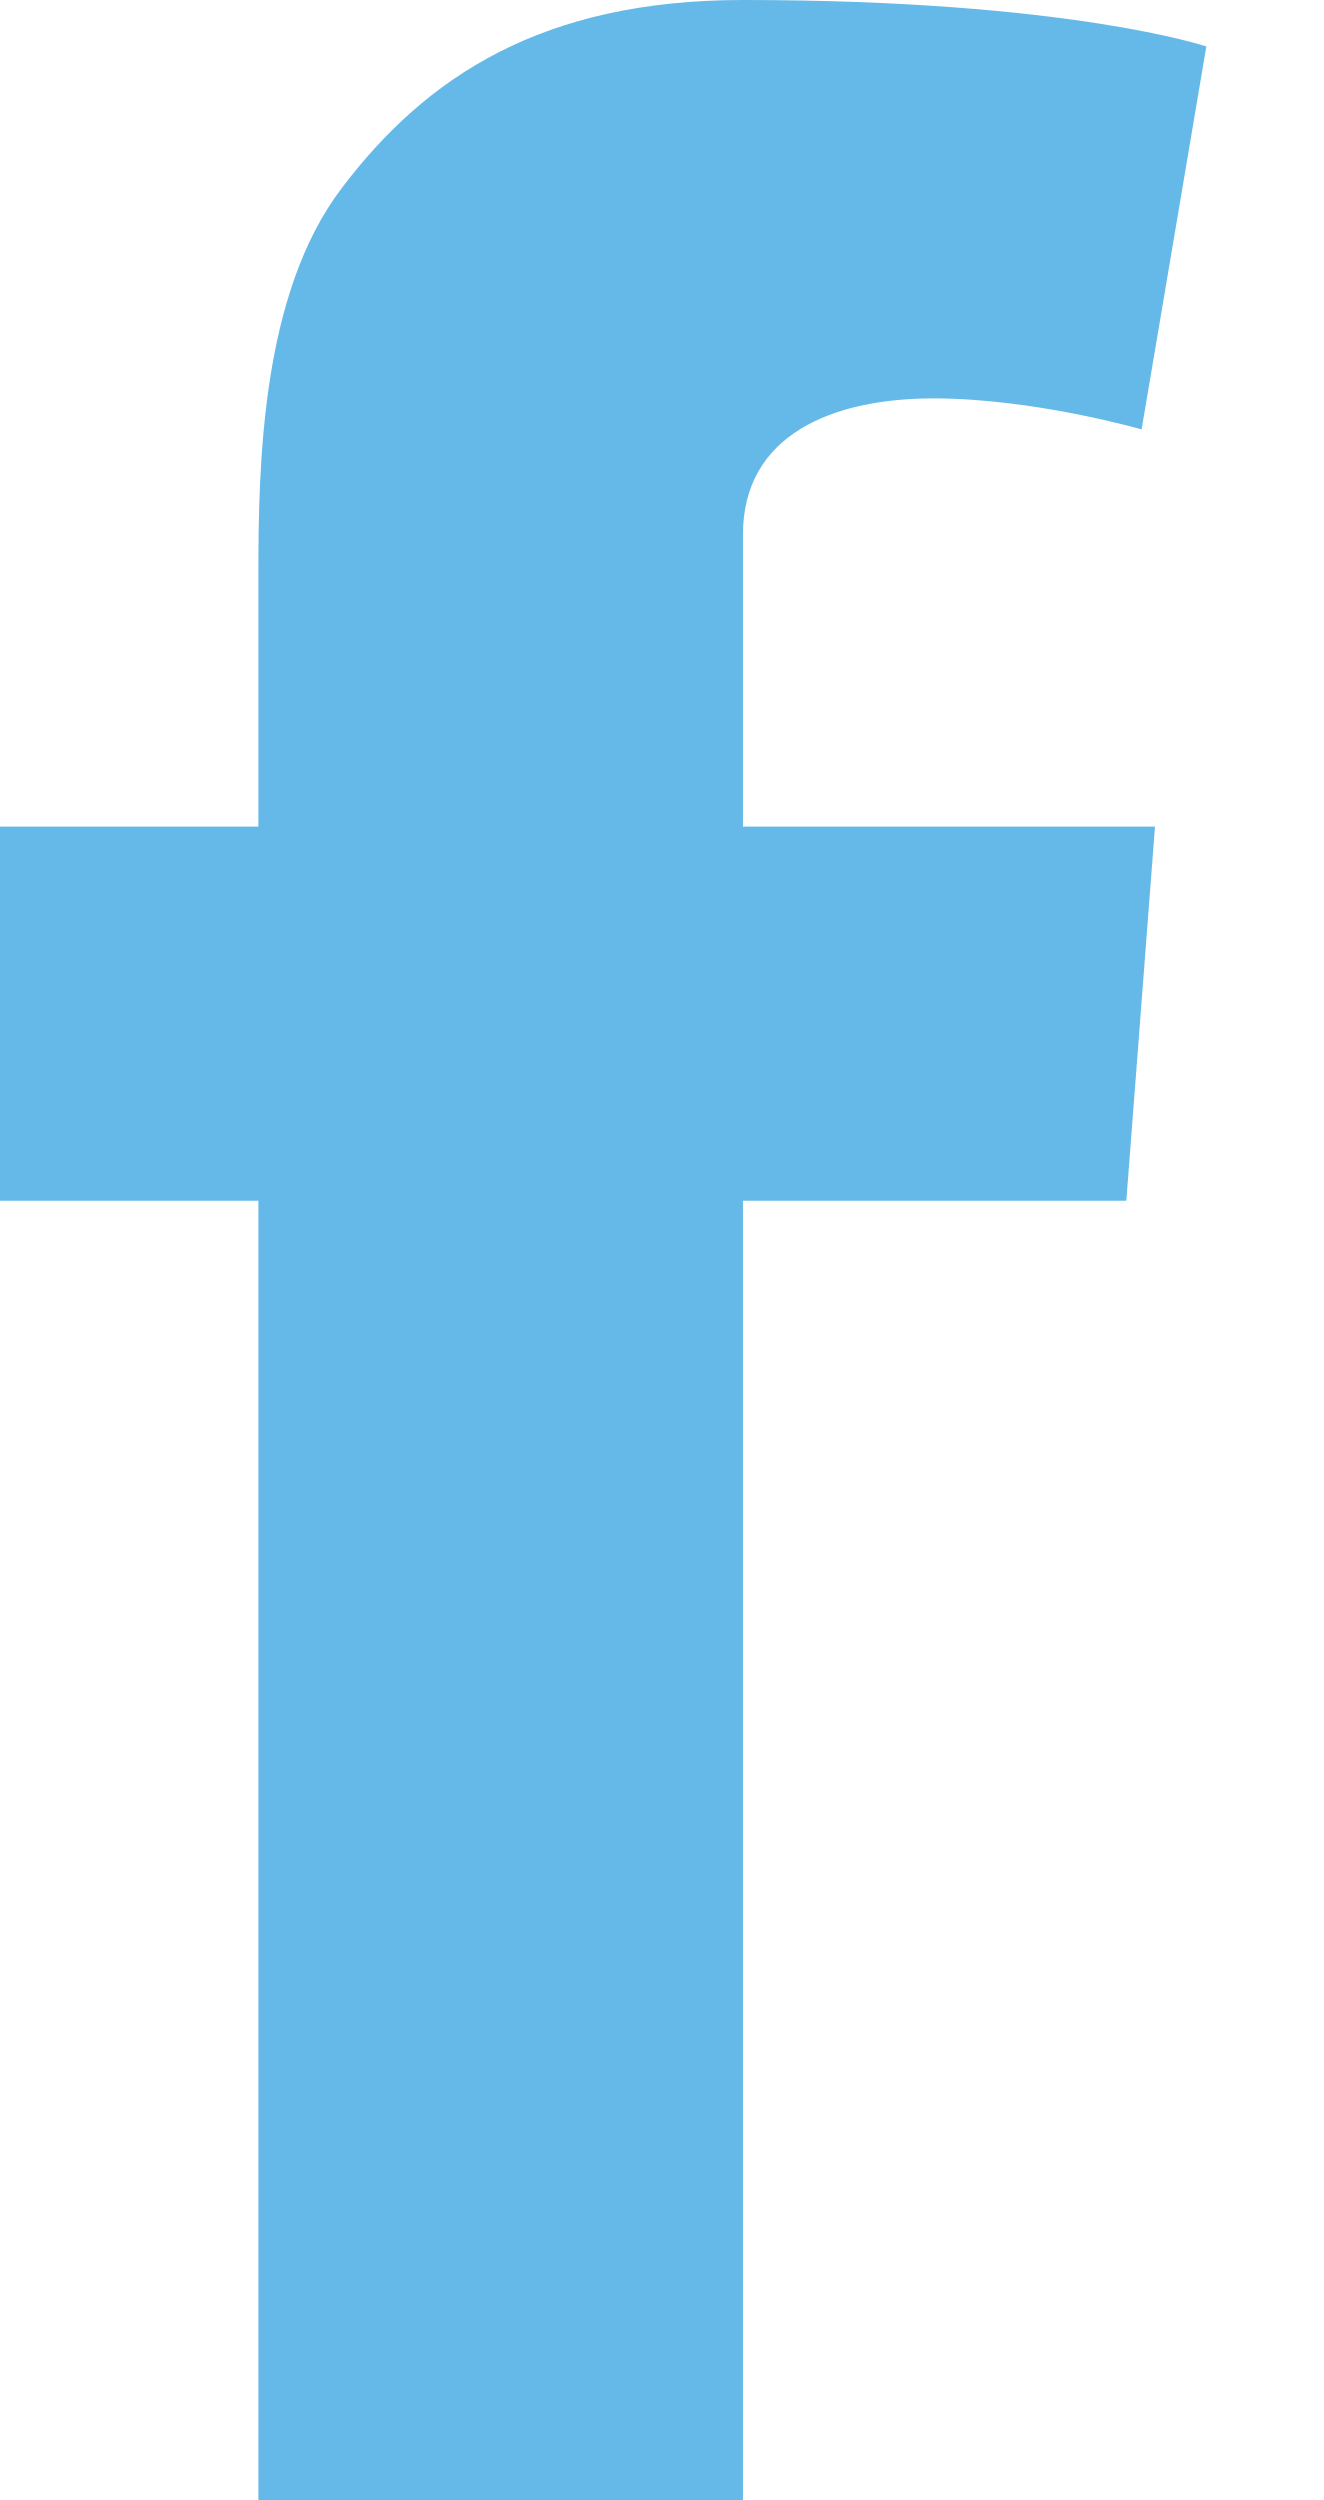
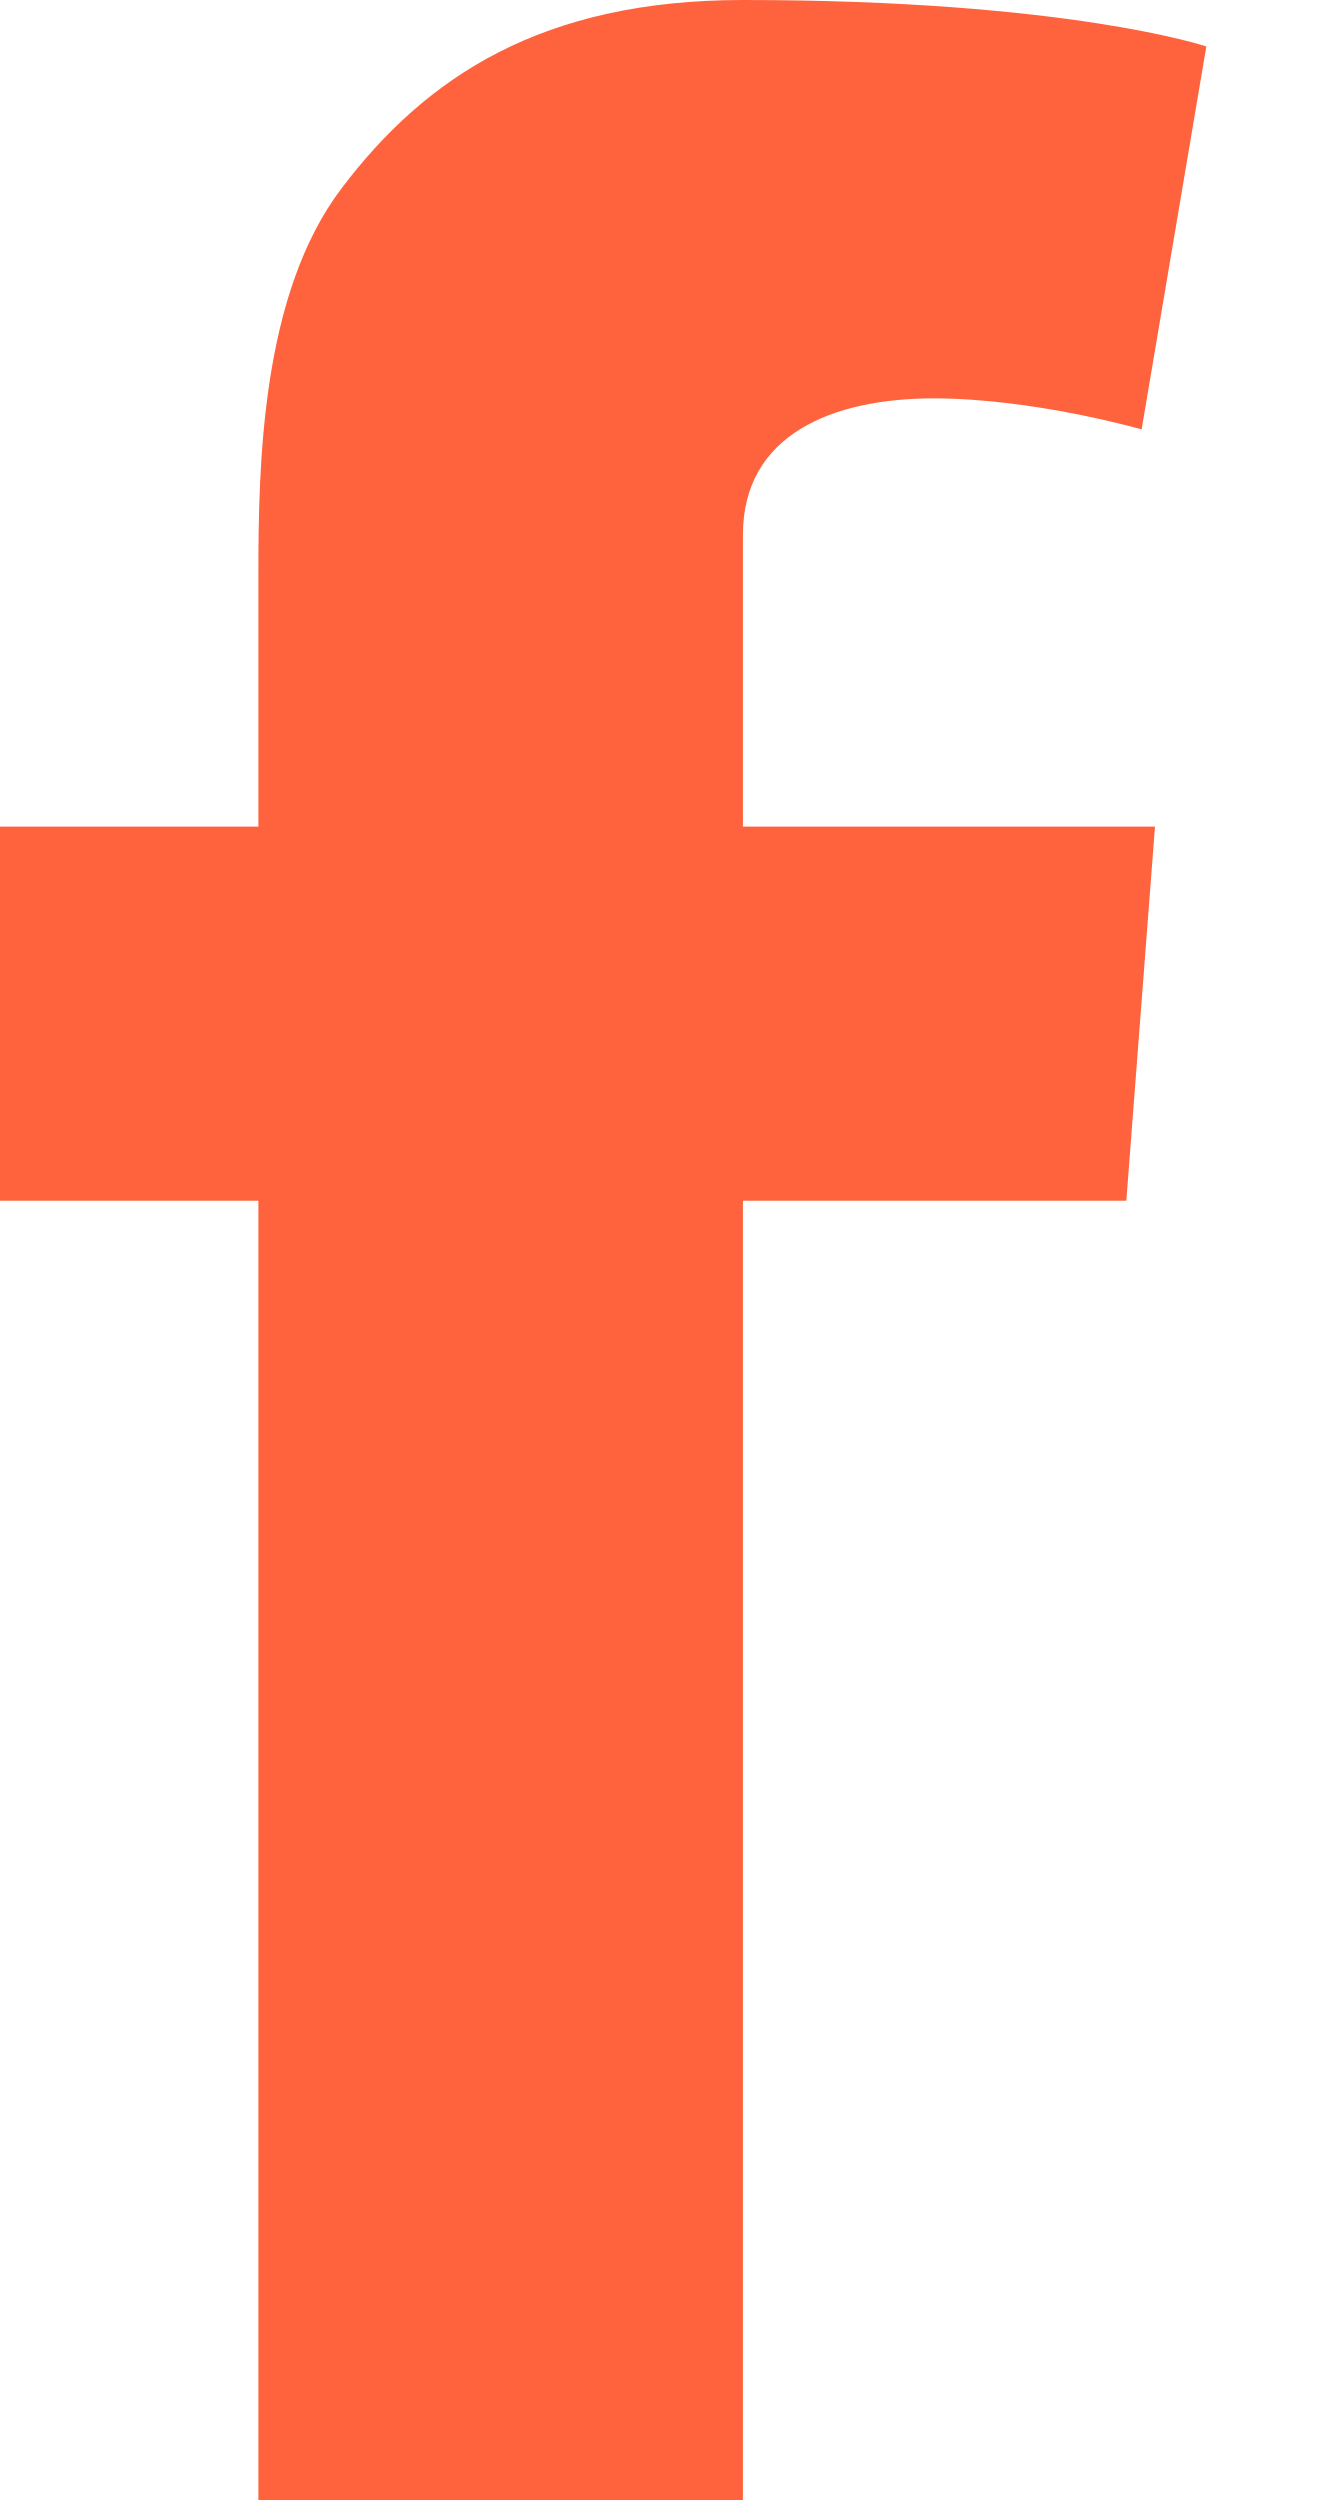
<svg xmlns="http://www.w3.org/2000/svg" width="9px" height="17px" viewBox="0 0 9 17" version="1.1">
  <defs />
-   <g id="A" stroke="none" stroke-width="1" fill="none" fill-rule="evenodd">
-     <g id="article" transform="translate(-329, -3654)" fill="#65b9e8">
-       <g id="share" transform="translate(202, 3654)">
-         <g id="FB" transform="translate(127, 0)">
-           <path d="M7.854,5.621 L7.659,8.165 L5.052,8.165 L5.052,17 L1.757,17 L1.757,8.165 L1.81188398e-13,8.165 L1.81188398e-13,5.621 L1.757,5.621 L1.757,3.914 C1.757,3.161 1.776,1.999 2.324,1.279 C2.9,0.518 3.691,-9.23705556e-14 5.052,-9.23705556e-14 C7.269,-9.23705556e-14 8.203,0.316 8.203,0.316 L7.763,2.92 C7.763,2.92 7.031,2.709 6.348,2.709 C5.664,2.709 5.052,2.954 5.052,3.636 L5.052,5.621 L7.854,5.621 L7.854,5.621 Z" id="facebook-social" />
-         </g>
-       </g>
+   <g id="Page-1" stroke="none" stroke-width="1" fill="none" fill-rule="evenodd">
+     <g id="facebook-social" fill="#FF633D" fill-rule="nonzero">
+       <path d="M7.854,5.621 L7.659,8.165 L5.052,8.165 L5.052,17 L1.757,17 L1.757,8.165 L1.81188398e-13,8.165 L1.81188398e-13,5.621 L1.757,5.621 L1.757,3.914 C1.757,3.161 1.776,1.999 2.324,1.279 C2.9,0.518 3.691,-9.23705556e-14 5.052,-9.23705556e-14 C7.269,-9.23705556e-14 8.203,0.316 8.203,0.316 L7.763,2.92 C7.763,2.92 7.031,2.709 6.348,2.709 C5.664,2.709 5.052,2.954 5.052,3.636 L5.052,5.621 L7.854,5.621 L7.854,5.621 Z" />
    </g>
  </g>
</svg>
